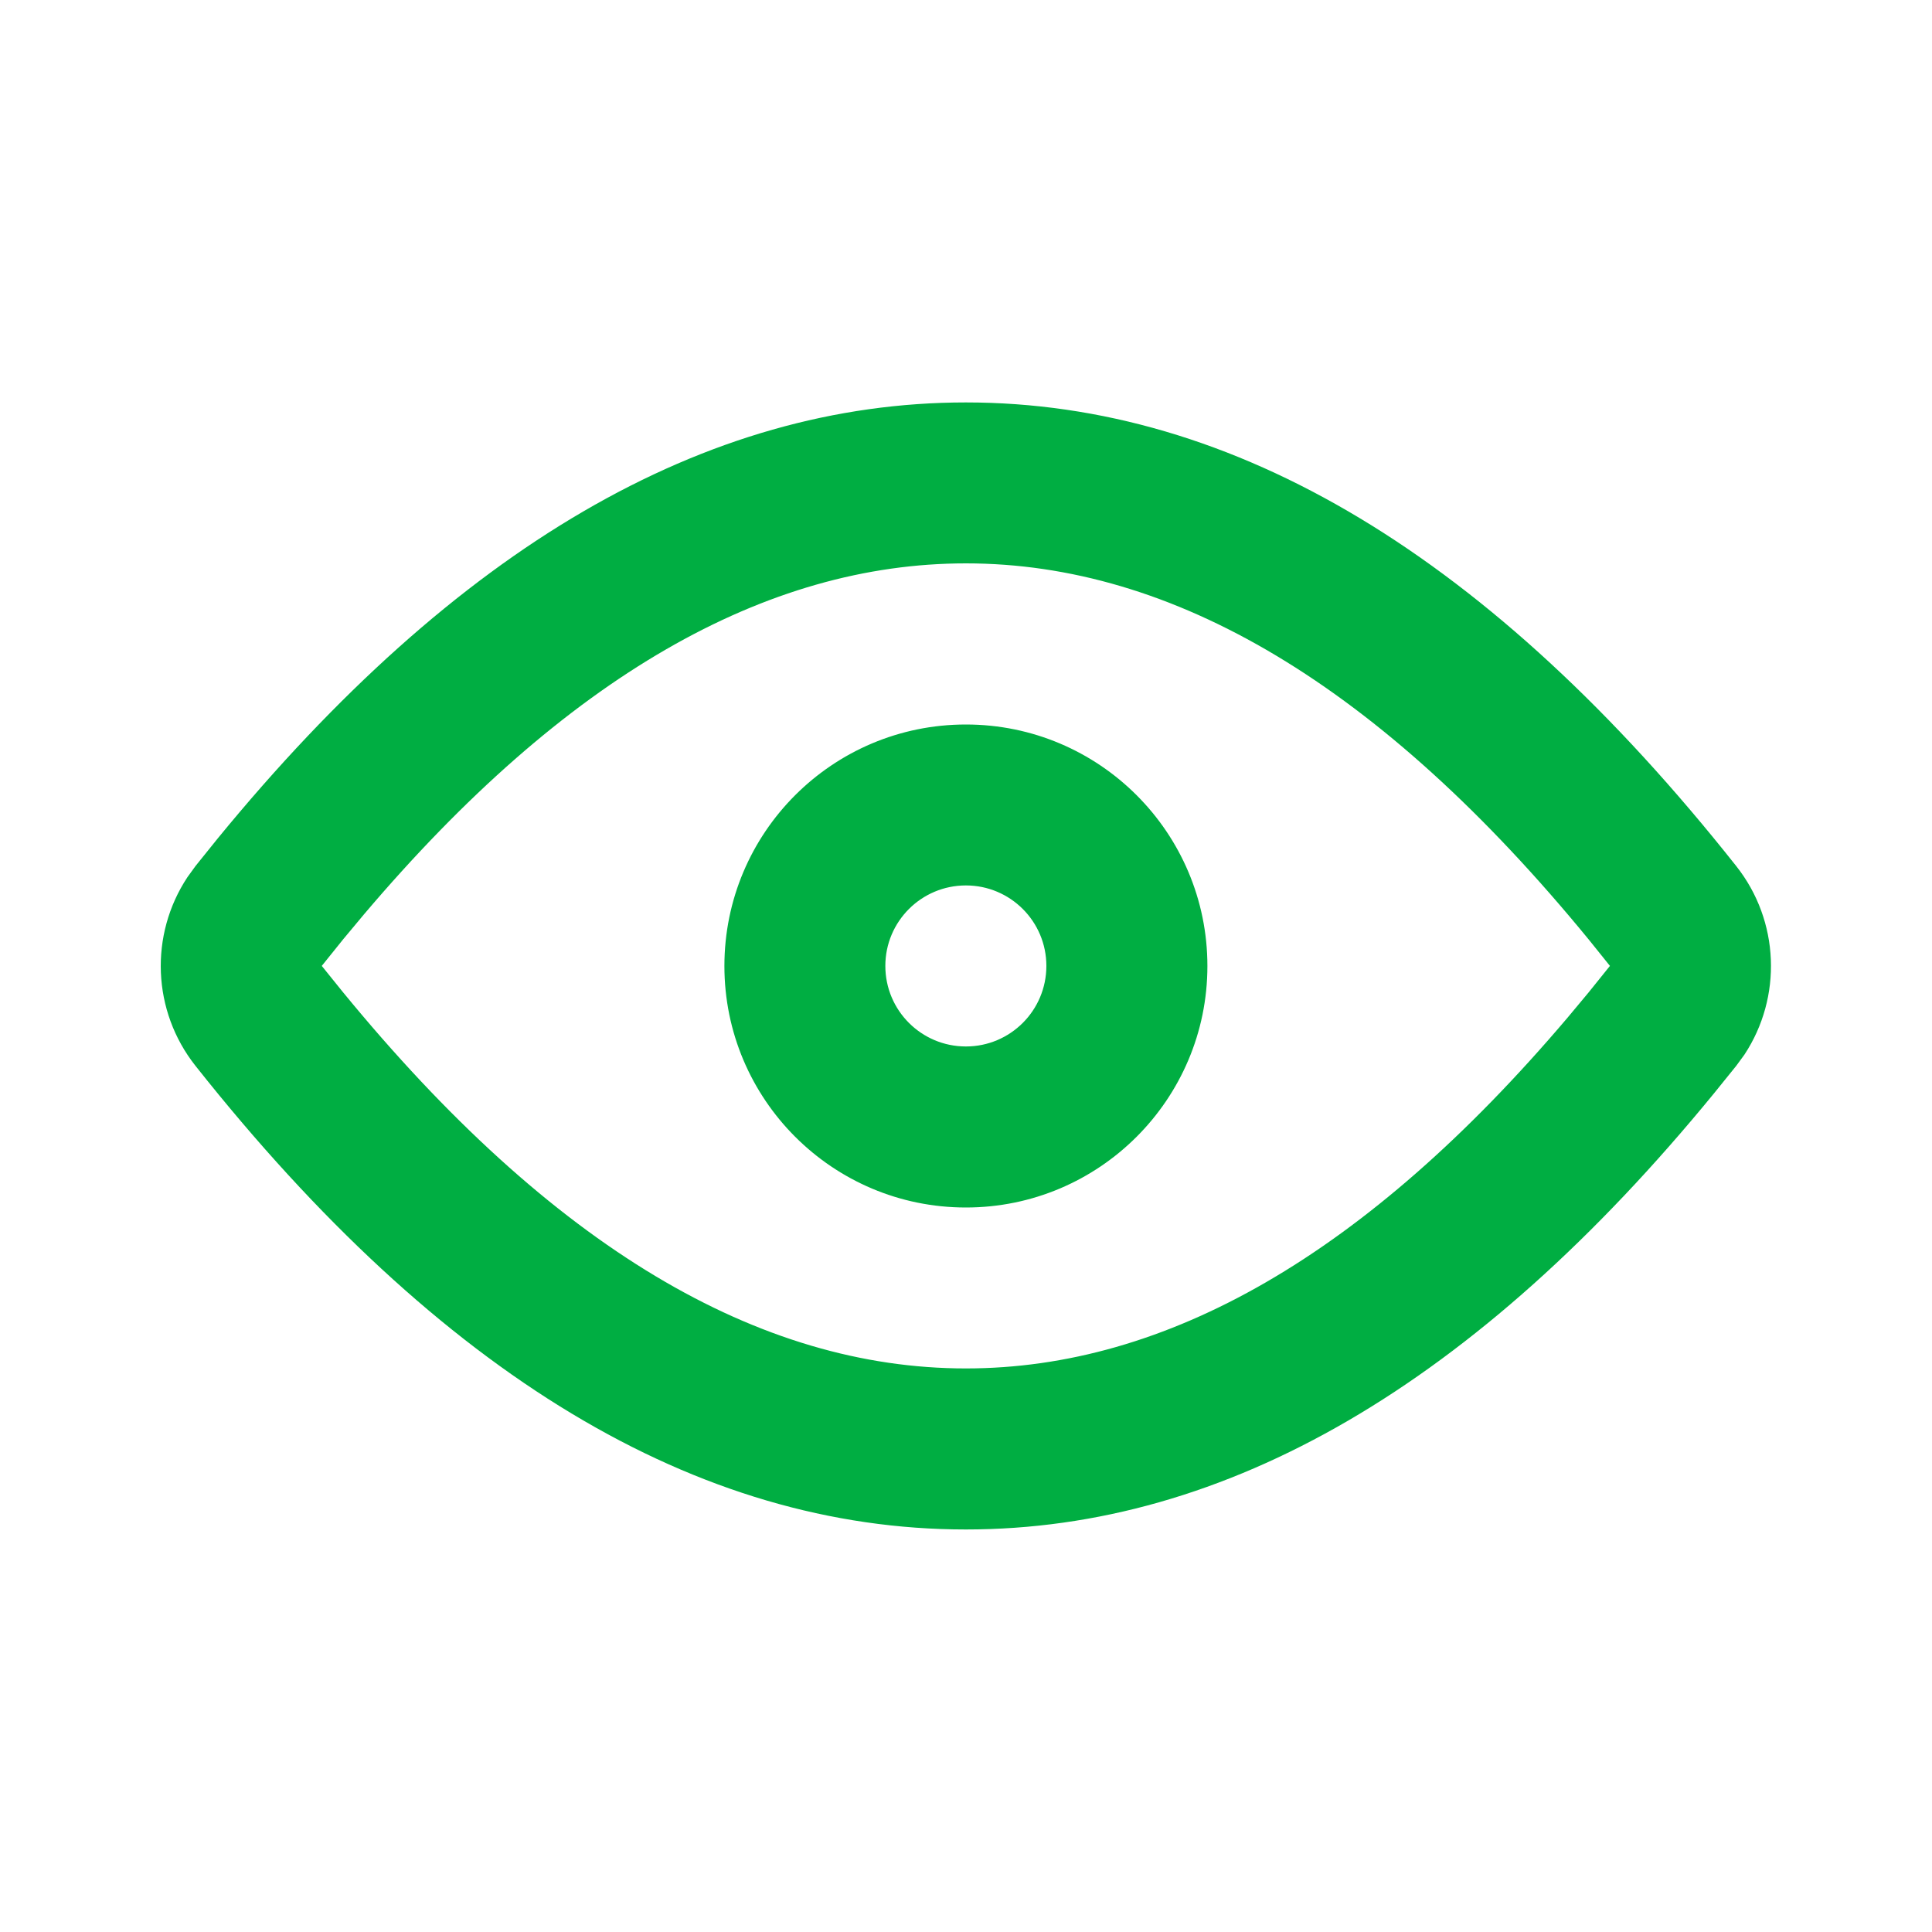
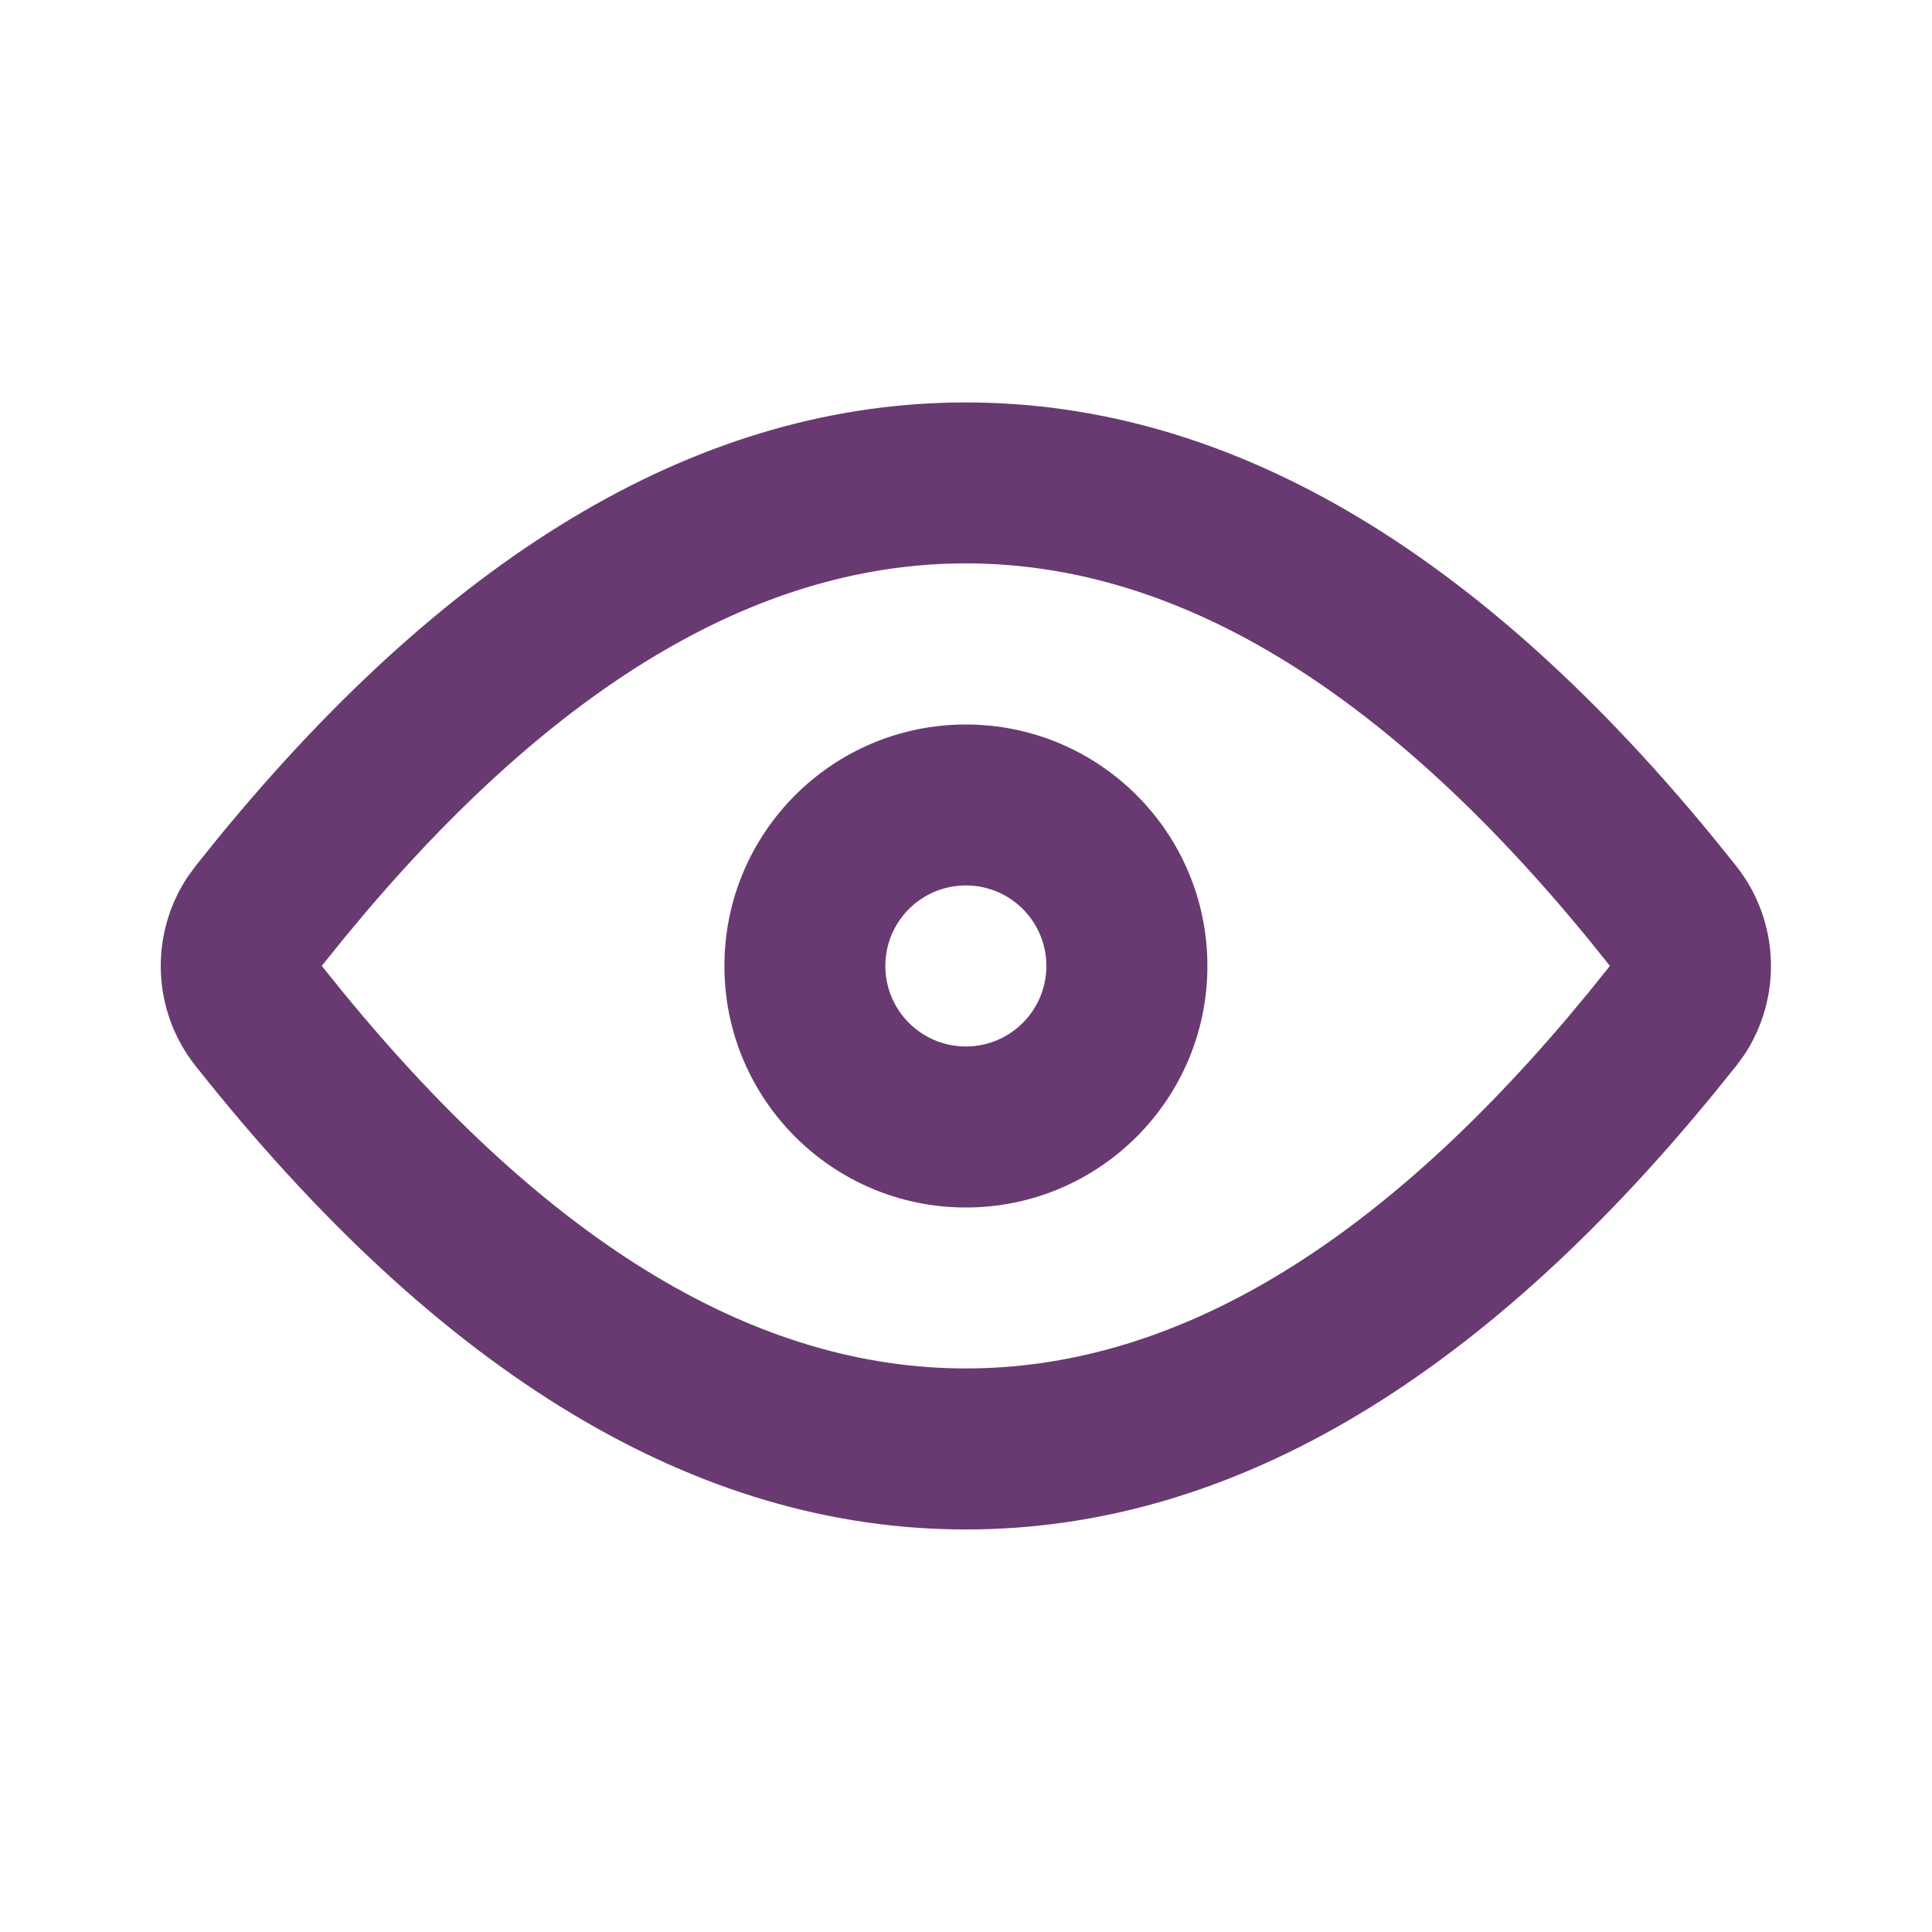
<svg xmlns="http://www.w3.org/2000/svg" width="20" height="20" viewBox="0 0 20 20" fill="none">
-   <path fill-rule="evenodd" clip-rule="evenodd" d="M17.973 8.965C15.44 5.766 12.781 4.166 9.999 4.166C7.3 4.166 4.719 5.67 2.255 8.678L2.024 8.965L1.94 9.081C1.546 9.677 1.574 10.466 2.024 11.034C4.558 14.233 7.216 15.833 9.999 15.833C12.697 15.833 15.278 14.329 17.742 11.32L17.973 11.034L18.058 10.918C18.451 10.322 18.423 9.533 17.973 8.965ZM3.769 9.464C5.86 6.999 7.931 5.832 9.999 5.832C12.136 5.832 14.28 7.081 16.449 9.729L16.666 9.999L16.444 10.275L16.228 10.534C14.137 12.999 12.066 14.166 9.999 14.166C7.861 14.166 5.718 12.917 3.548 10.268L3.331 9.999L3.553 9.723L3.769 9.464ZM9.999 7.5C11.379 7.5 12.499 8.619 12.499 10C12.499 11.38 11.379 12.5 9.999 12.5C8.618 12.5 7.499 11.38 7.499 10C7.499 8.619 8.618 7.5 9.999 7.5ZM9.165 9.999C9.165 9.539 9.538 9.166 9.999 9.166C10.459 9.166 10.832 9.539 10.832 9.999C10.832 10.46 10.459 10.833 9.999 10.833C9.538 10.833 9.165 10.46 9.165 9.999Z" fill="#00AE42" />
+   <path fill-rule="evenodd" clip-rule="evenodd" d="M17.973 8.965C15.44 5.766 12.781 4.166 9.999 4.166C7.3 4.166 4.719 5.67 2.255 8.678L2.024 8.965L1.94 9.081C1.546 9.677 1.574 10.466 2.024 11.034C4.558 14.233 7.216 15.833 9.999 15.833C12.697 15.833 15.278 14.329 17.742 11.32L17.973 11.034L18.058 10.918C18.451 10.322 18.423 9.533 17.973 8.965ZM3.769 9.464C5.86 6.999 7.931 5.832 9.999 5.832C12.136 5.832 14.28 7.081 16.449 9.729L16.666 9.999L16.444 10.275L16.228 10.534C14.137 12.999 12.066 14.166 9.999 14.166C7.861 14.166 5.718 12.917 3.548 10.268L3.331 9.999L3.553 9.723L3.769 9.464ZM9.999 7.5C11.379 7.5 12.499 8.619 12.499 10C12.499 11.38 11.379 12.5 9.999 12.5C8.618 12.5 7.499 11.38 7.499 10C7.499 8.619 8.618 7.5 9.999 7.5ZM9.165 9.999C9.165 9.539 9.538 9.166 9.999 9.166C10.459 9.166 10.832 9.539 10.832 9.999C10.832 10.46 10.459 10.833 9.999 10.833C9.538 10.833 9.165 10.46 9.165 9.999Z" fill="#693A71" />
</svg>
